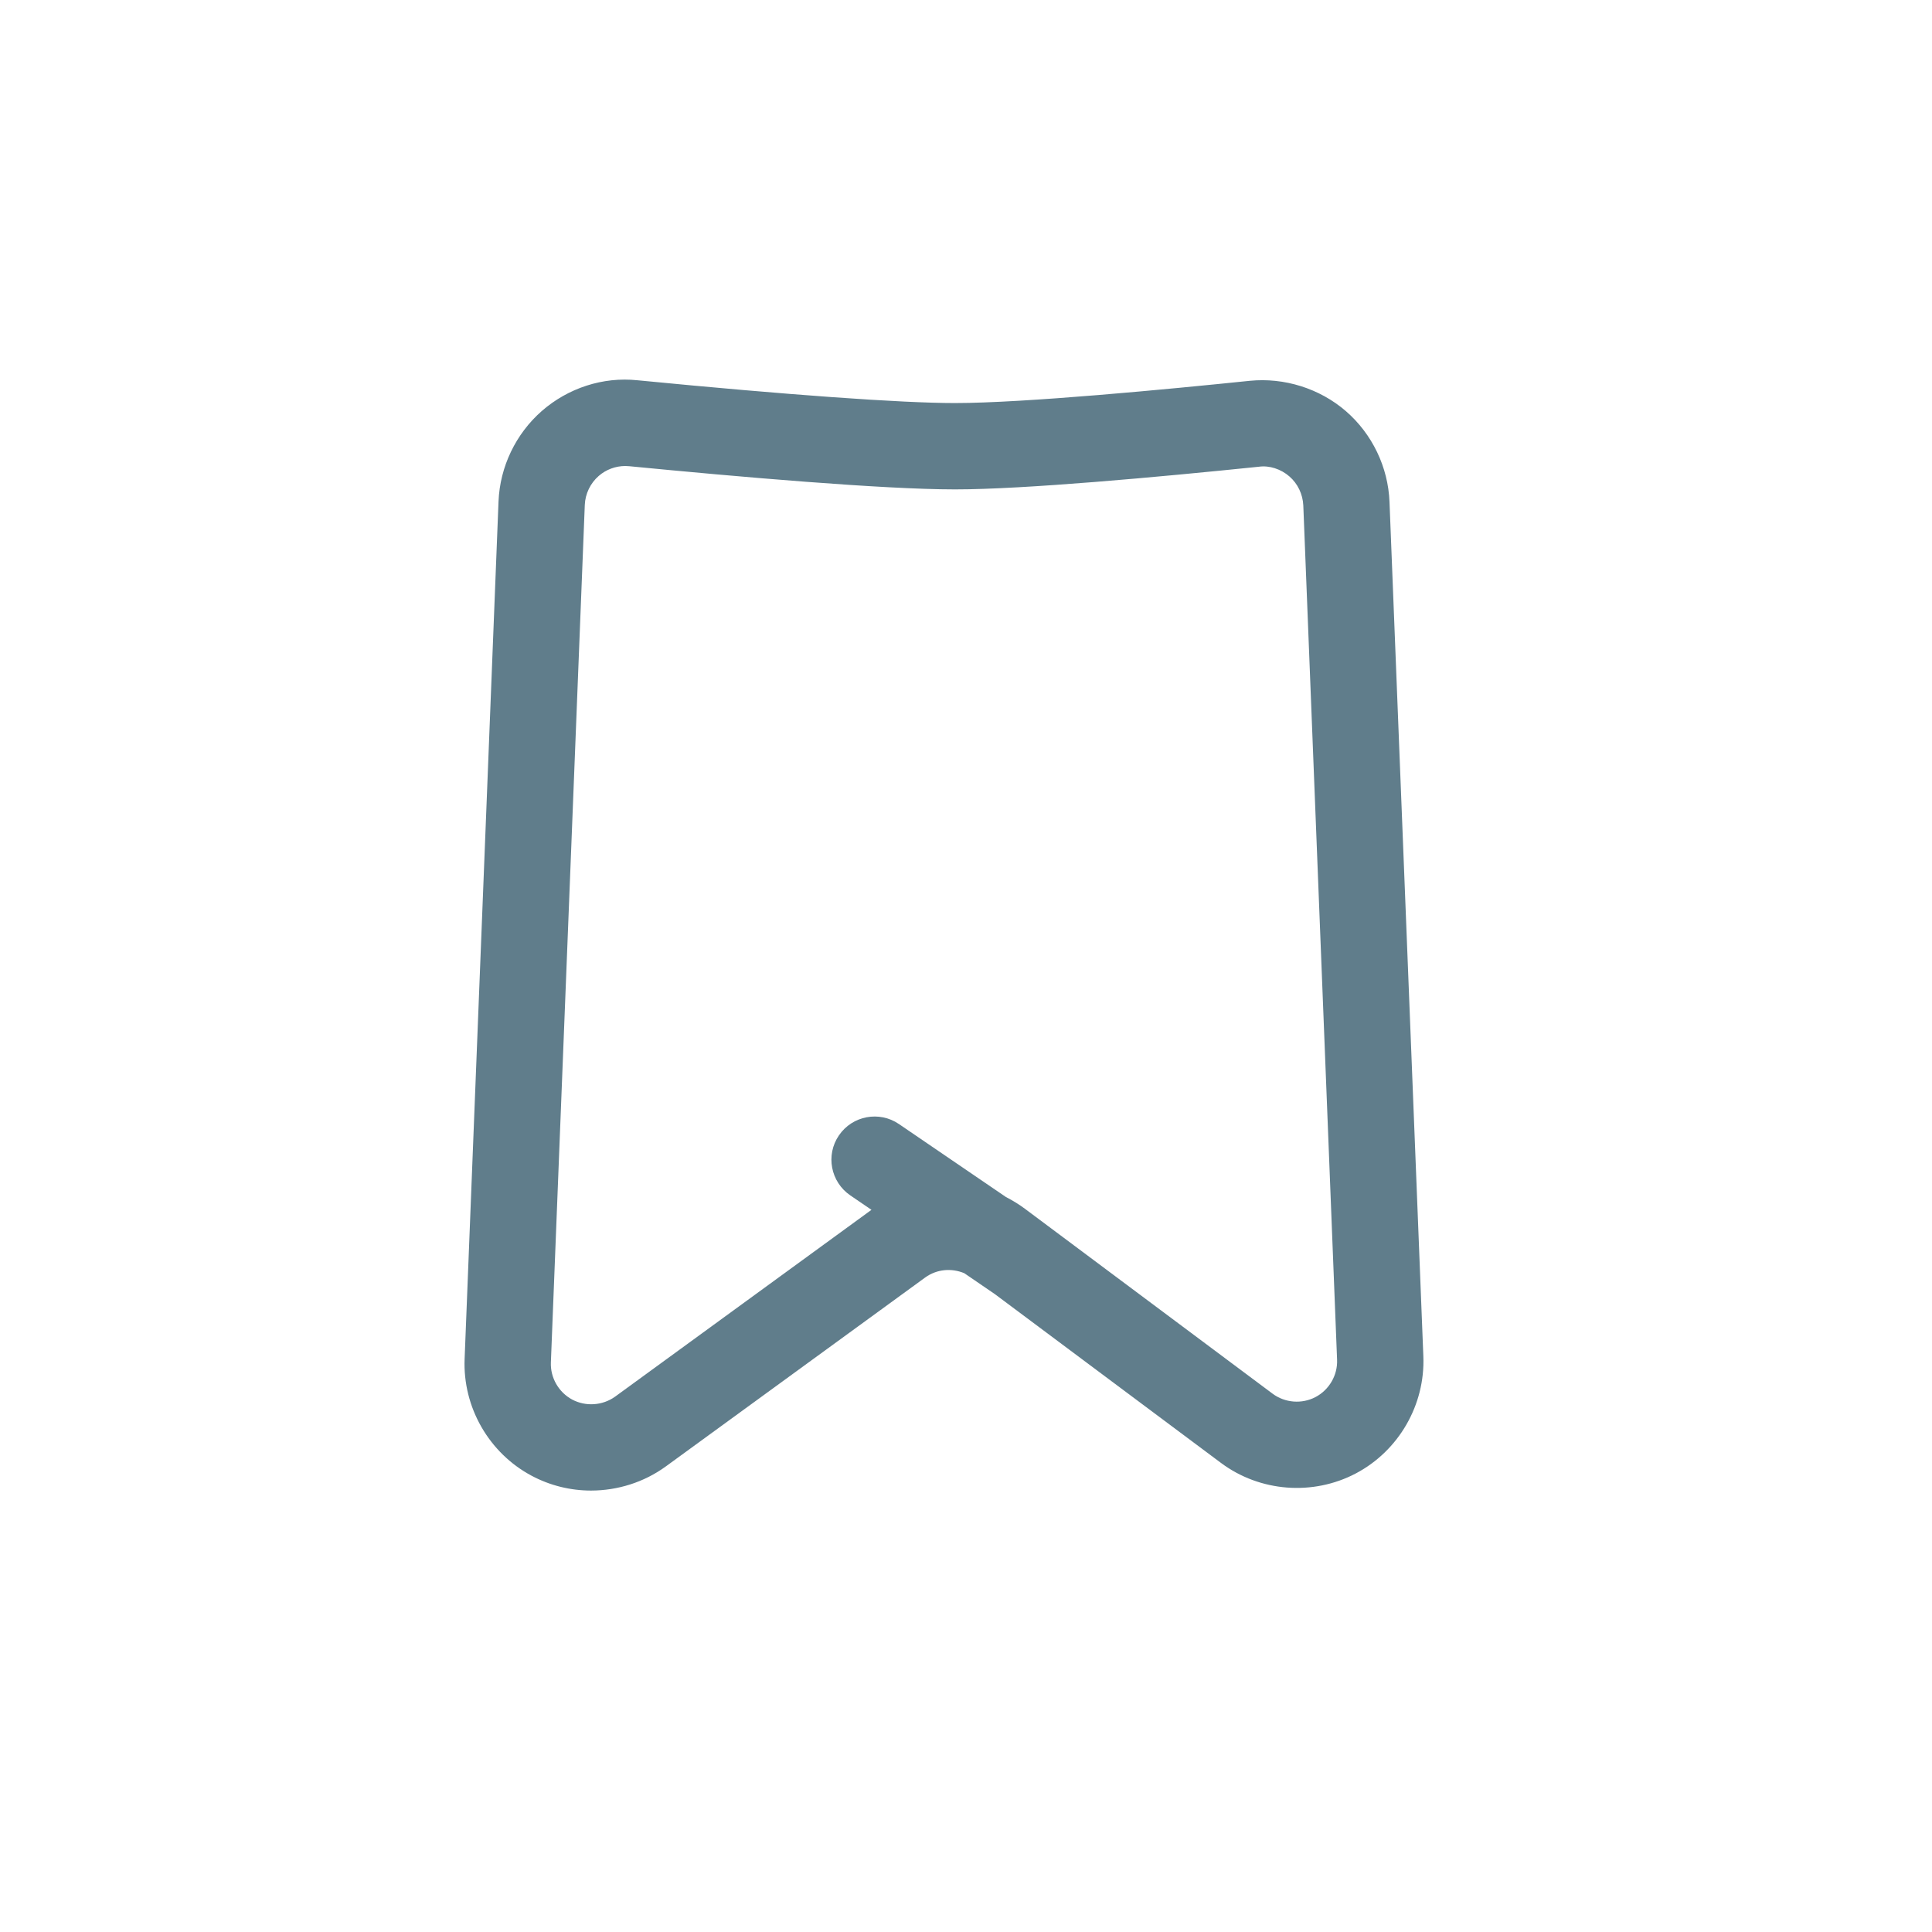
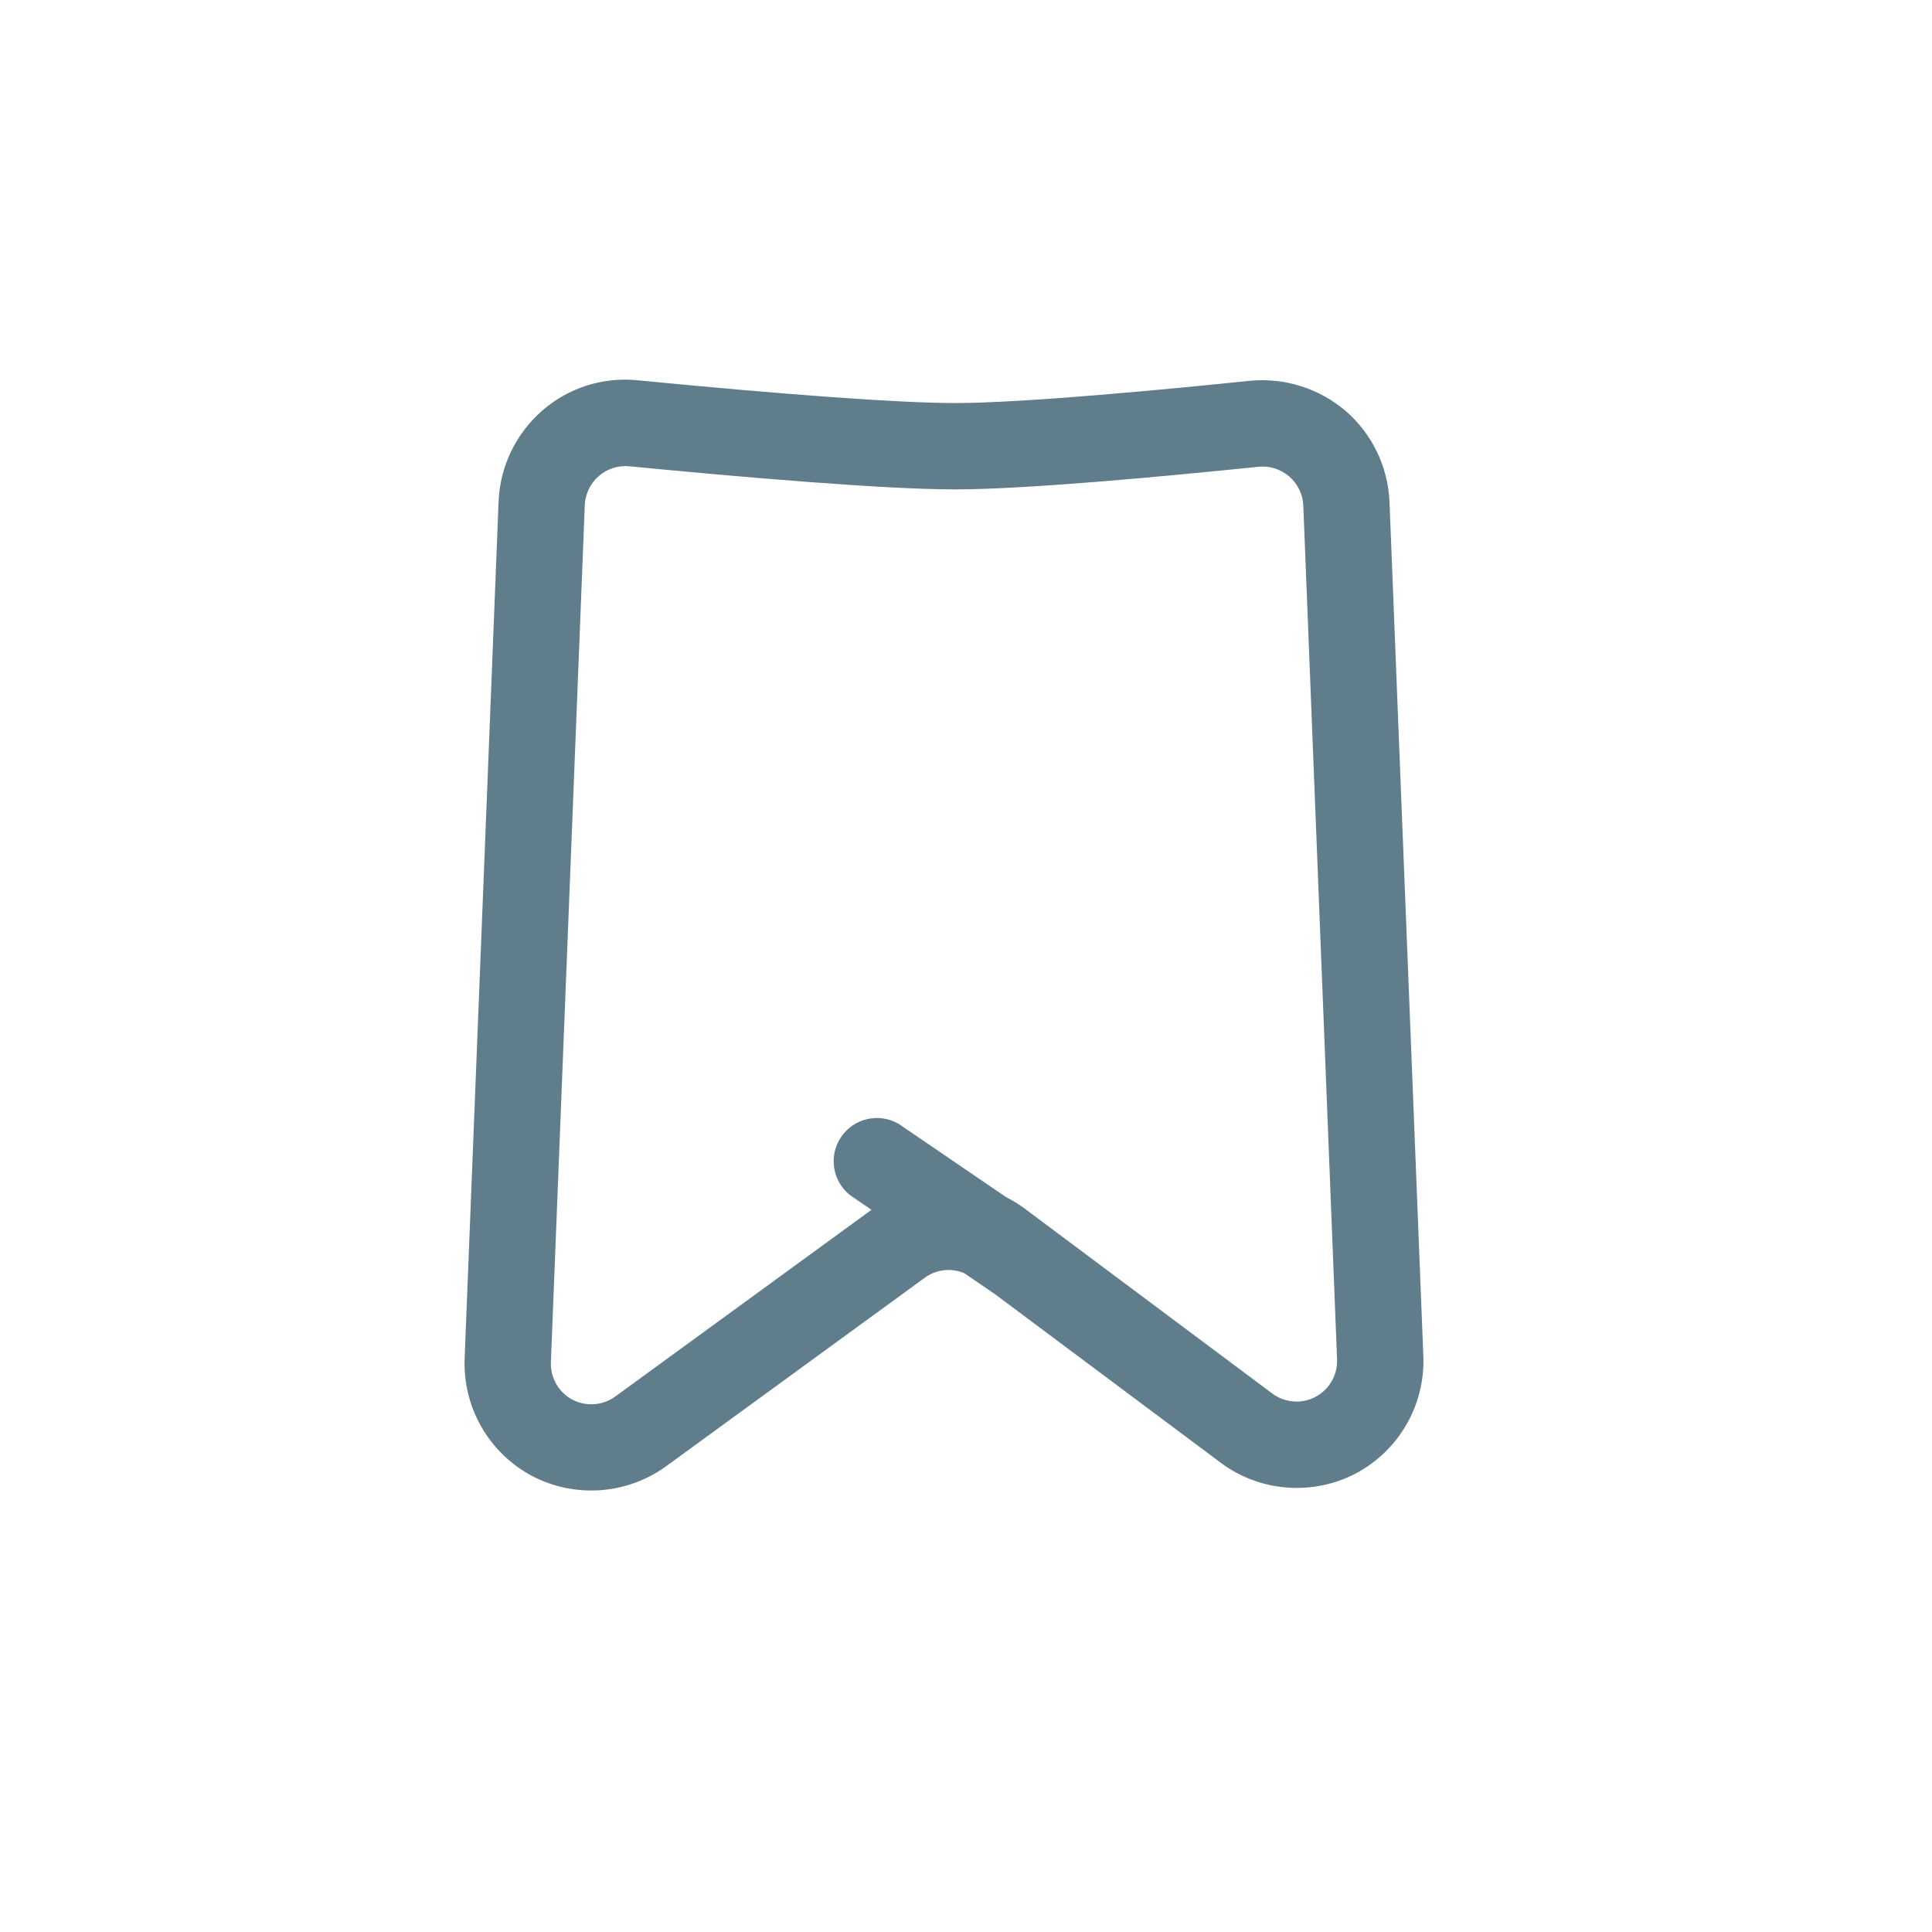
- <svg xmlns="http://www.w3.org/2000/svg" width="29px" height="29px" viewBox="0 0 29 29" version="1.1">
-   <defs />
-   <g id="Artboard" stroke="none" stroke-width="1" fill="none" fill-rule="evenodd" transform="translate(-46, -12)">
-     <path d="M66.07,32.41 C66.08,32.641 65.952,32.862 65.747,32.97 C65.542,33.078 65.288,33.059 65.101,32.919 L61.383,30.143 C61.292,30.075 61.197,30.018 61.1,29.968 L59.493,28.872 C59.199,28.671 58.795,28.746 58.593,29.042 C58.39,29.338 58.468,29.741 58.763,29.943 L59.081,30.16 L55.233,32.964 C55.045,33.099 54.792,33.116 54.589,33.008 C54.386,32.899 54.259,32.68 54.269,32.449 L54.778,19.578 C54.785,19.412 54.861,19.254 54.987,19.144 C55.097,19.048 55.24,18.995 55.386,18.995 C55.405,18.995 55.425,18.996 55.445,18.998 C57.076,19.157 59.25,19.346 60.336,19.346 C61.374,19.346 63.387,19.161 64.894,19.006 C65.055,18.983 65.227,19.041 65.354,19.151 C65.48,19.26 65.555,19.419 65.563,19.586 L66.07,32.409 L66.07,32.41 Z M66.857,19.535 C66.837,19.011 66.597,18.514 66.203,18.172 C65.807,17.829 65.275,17.665 64.76,17.716 C63.552,17.841 61.371,18.05 60.336,18.05 C59.529,18.05 57.836,17.929 55.57,17.708 C55.049,17.653 54.528,17.825 54.134,18.168 C53.742,18.511 53.504,19.006 53.483,19.527 L52.974,32.398 C52.945,33.122 53.339,33.81 53.979,34.151 C54.258,34.3 54.565,34.374 54.873,34.374 C55.27,34.373 55.665,34.251 55.995,34.011 L59.887,31.176 C60.062,31.049 60.283,31.032 60.474,31.111 L60.933,31.425 L64.326,33.958 C64.911,34.395 65.706,34.456 66.351,34.117 C66.996,33.777 67.394,33.087 67.365,32.358 L66.857,19.535 Z" id="Fill-11" fill="#607D8B" />
+ <svg xmlns="http://www.w3.org/2000/svg" width="29" height="29" viewBox="0 0 29 29">
+   <g id="Artboard" fill="none" fill-rule="evenodd" transform="translate(-46 -12)">
+     <path d="M66.07 32.41a.609.609 0 0 1-.969.51l-3.718-2.777a1.959 1.959 0 0 0-.283-.175l-1.607-1.096a.649.649 0 0 0-.73 1.07l.318.218-3.848 2.804a.614.614 0 0 1-.644.044.611.611 0 0 1-.32-.559l.509-12.87a.611.611 0 0 1 .667-.58c1.631.158 3.805.347 4.891.347 1.038 0 3.051-.185 4.558-.34a.612.612 0 0 1 .669.58l.507 12.823v.001zm.787-12.875a1.912 1.912 0 0 0-.654-1.363 1.931 1.931 0 0 0-1.443-.456c-1.208.125-3.39.334-4.424.334-.807 0-2.5-.121-4.766-.342a1.888 1.888 0 0 0-1.436.46c-.392.343-.63.838-.65 1.36l-.51 12.87a1.913 1.913 0 0 0 1.005 1.753 1.917 1.917 0 0 0 2.017-.14l3.89-2.835a.603.603 0 0 1 .588-.065l.46.314 3.392 2.533c.585.437 1.38.498 2.025.159a1.91 1.91 0 0 0 1.014-1.759l-.508-12.823z" id="Fill-11" fill="#607D8B" />
  </g>
</svg>
